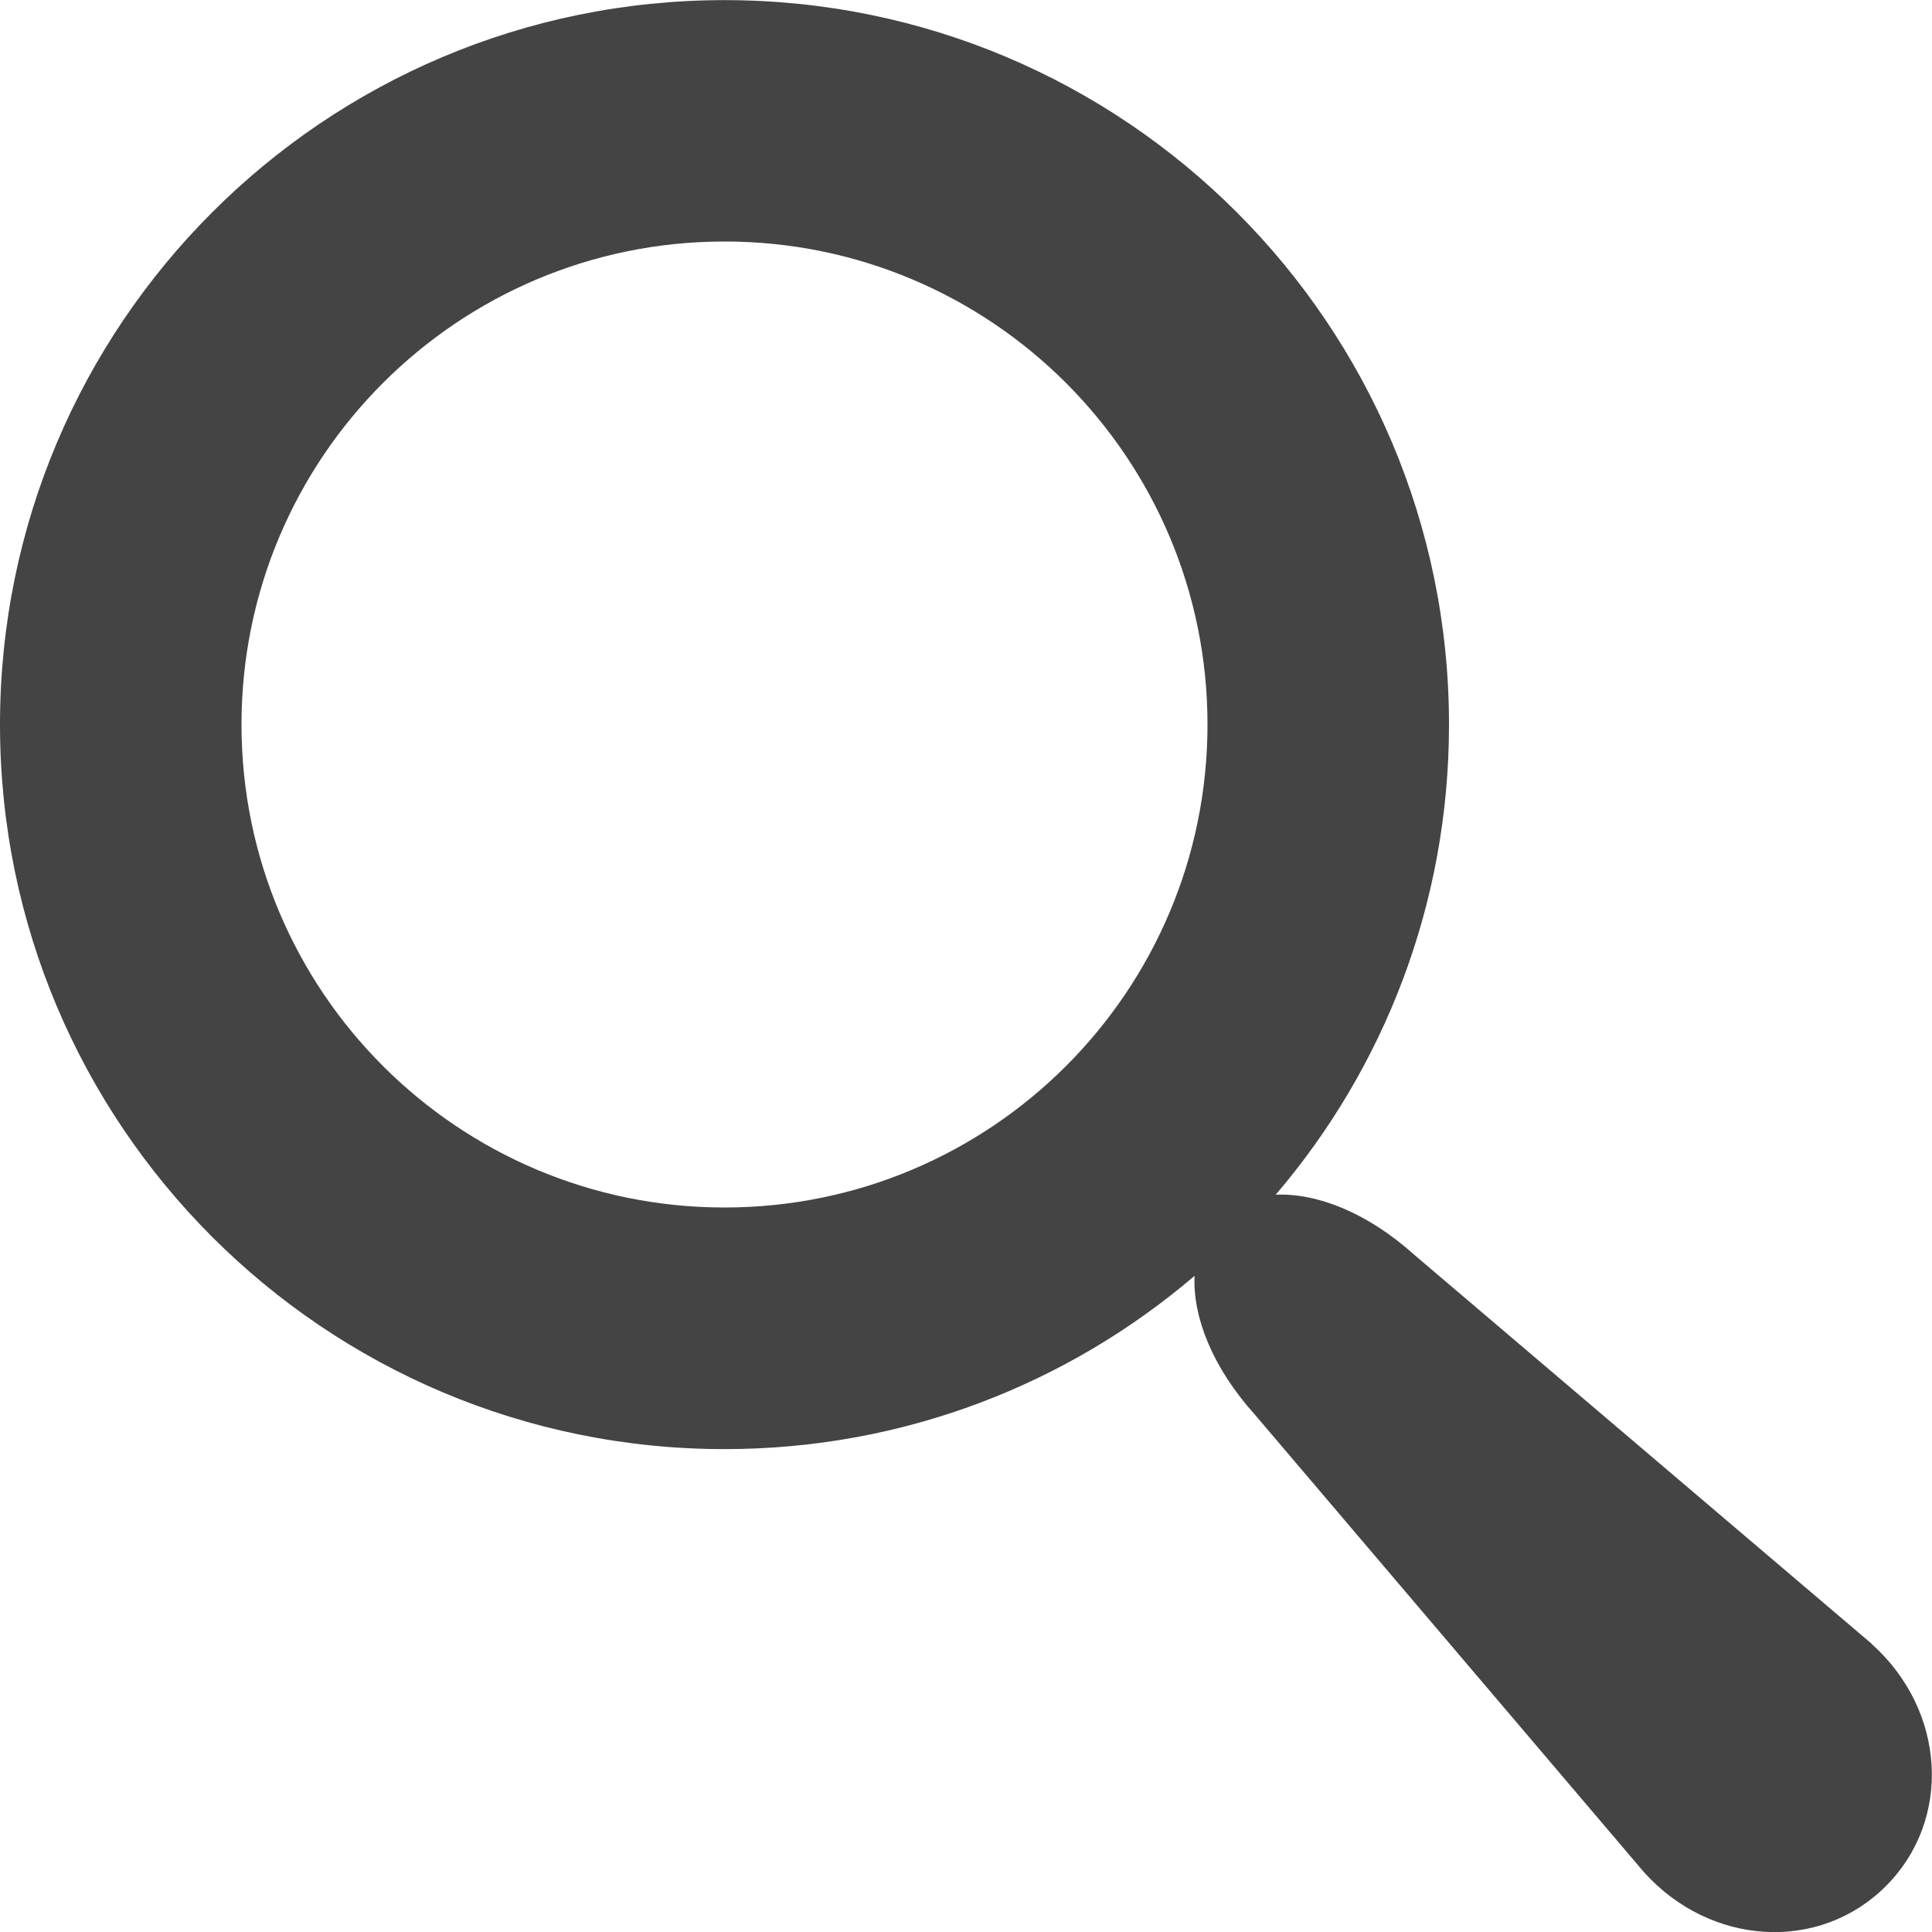
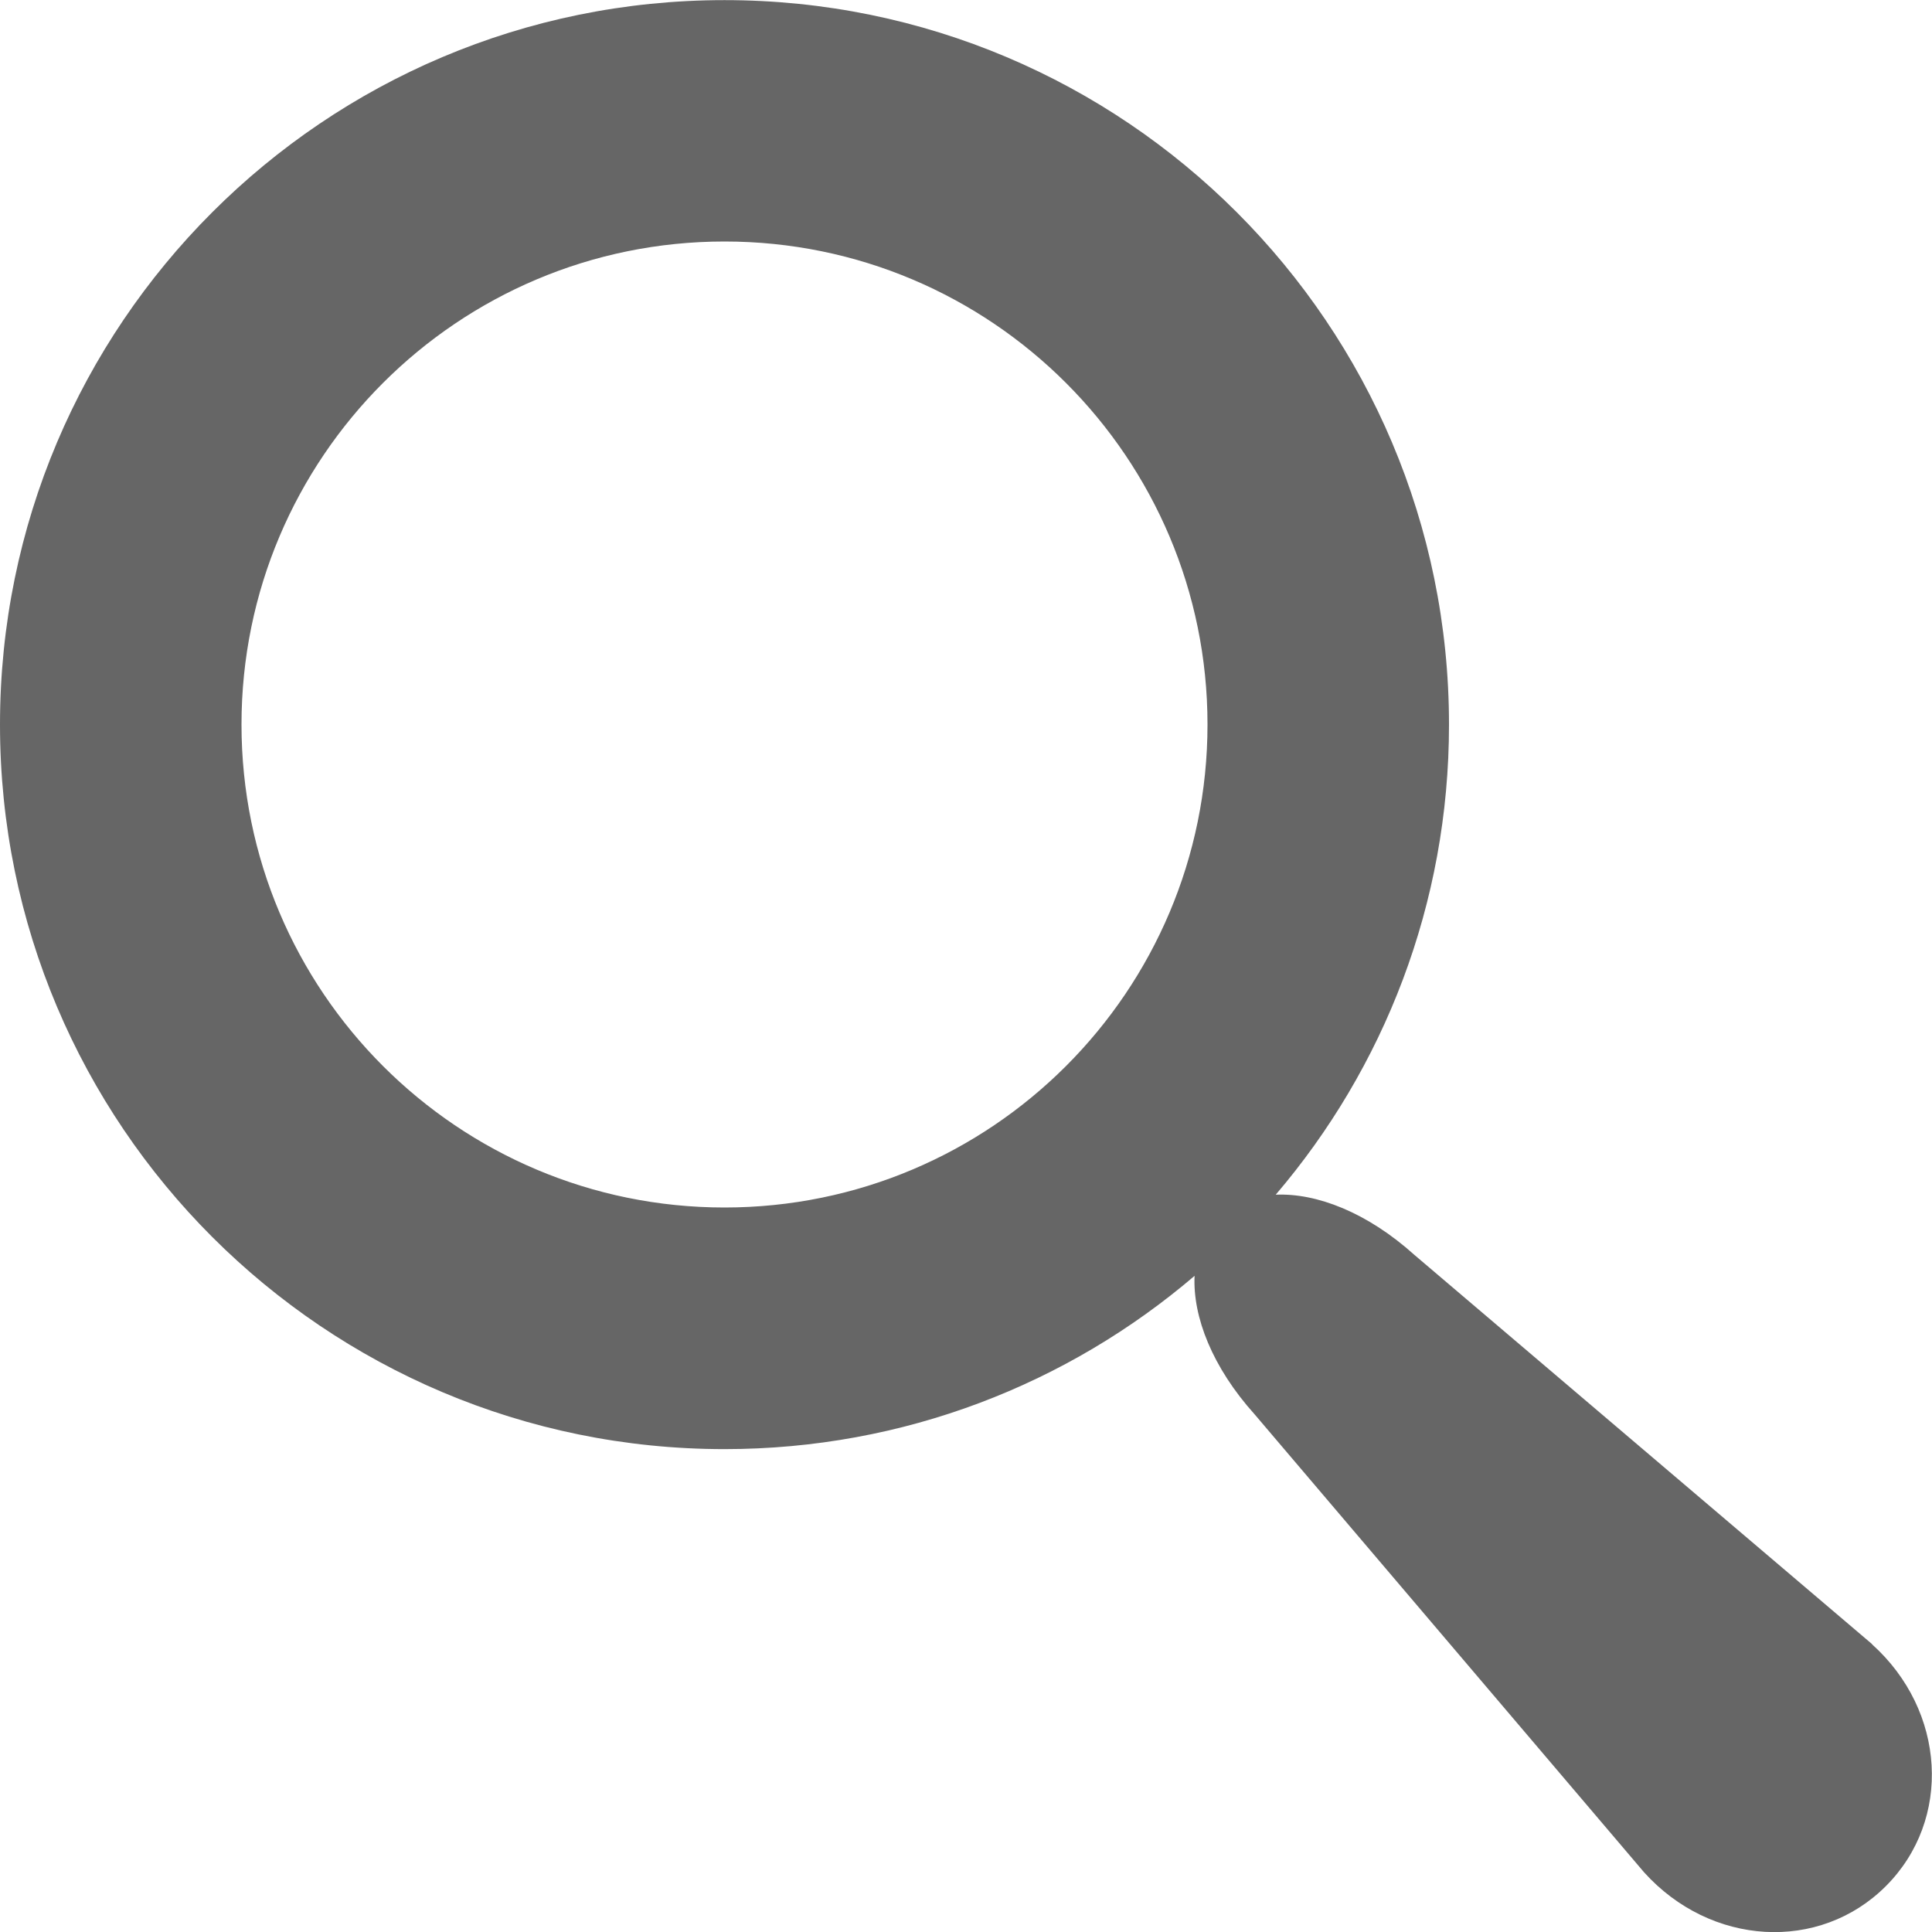
<svg xmlns="http://www.w3.org/2000/svg" version="1.1" width="16" height="16" viewBox="0 0 16 16">
-   <path fill="#444444" d="M15.504 13.616l-3.79-3.223c-0.392-0.353-0.811-0.514-1.149-0.499 0.895-1.048 1.435-2.407 1.435-3.893 0-3.314-2.686-6-6-6s-6 2.686-6 6 2.686 6 6 6c1.486 0 2.845-0.54 3.893-1.435-0.016 0.338 0.146 0.757 0.499 1.149l3.223 3.79c0.552 0.613 1.453 0.665 2.003 0.115s0.498-1.452-0.115-2.003zM6 10c-2.209 0-4-1.791-4-4s1.791-4 4-4 4 1.791 4 4-1.791 4-4 4z" />
+   <path fill="#666666" d="M15.504 13.616l-3.79-3.223c-0.392-0.353-0.811-0.514-1.149-0.499 0.895-1.048 1.435-2.407 1.435-3.893 0-3.314-2.686-6-6-6s-6 2.686-6 6 2.686 6 6 6c1.486 0 2.845-0.54 3.893-1.435-0.016 0.338 0.146 0.757 0.499 1.149l3.223 3.79c0.552 0.613 1.453 0.665 2.003 0.115s0.498-1.452-0.115-2.003zM6 10c-2.209 0-4-1.791-4-4s1.791-4 4-4 4 1.791 4 4-1.791 4-4 4z" />
</svg>
